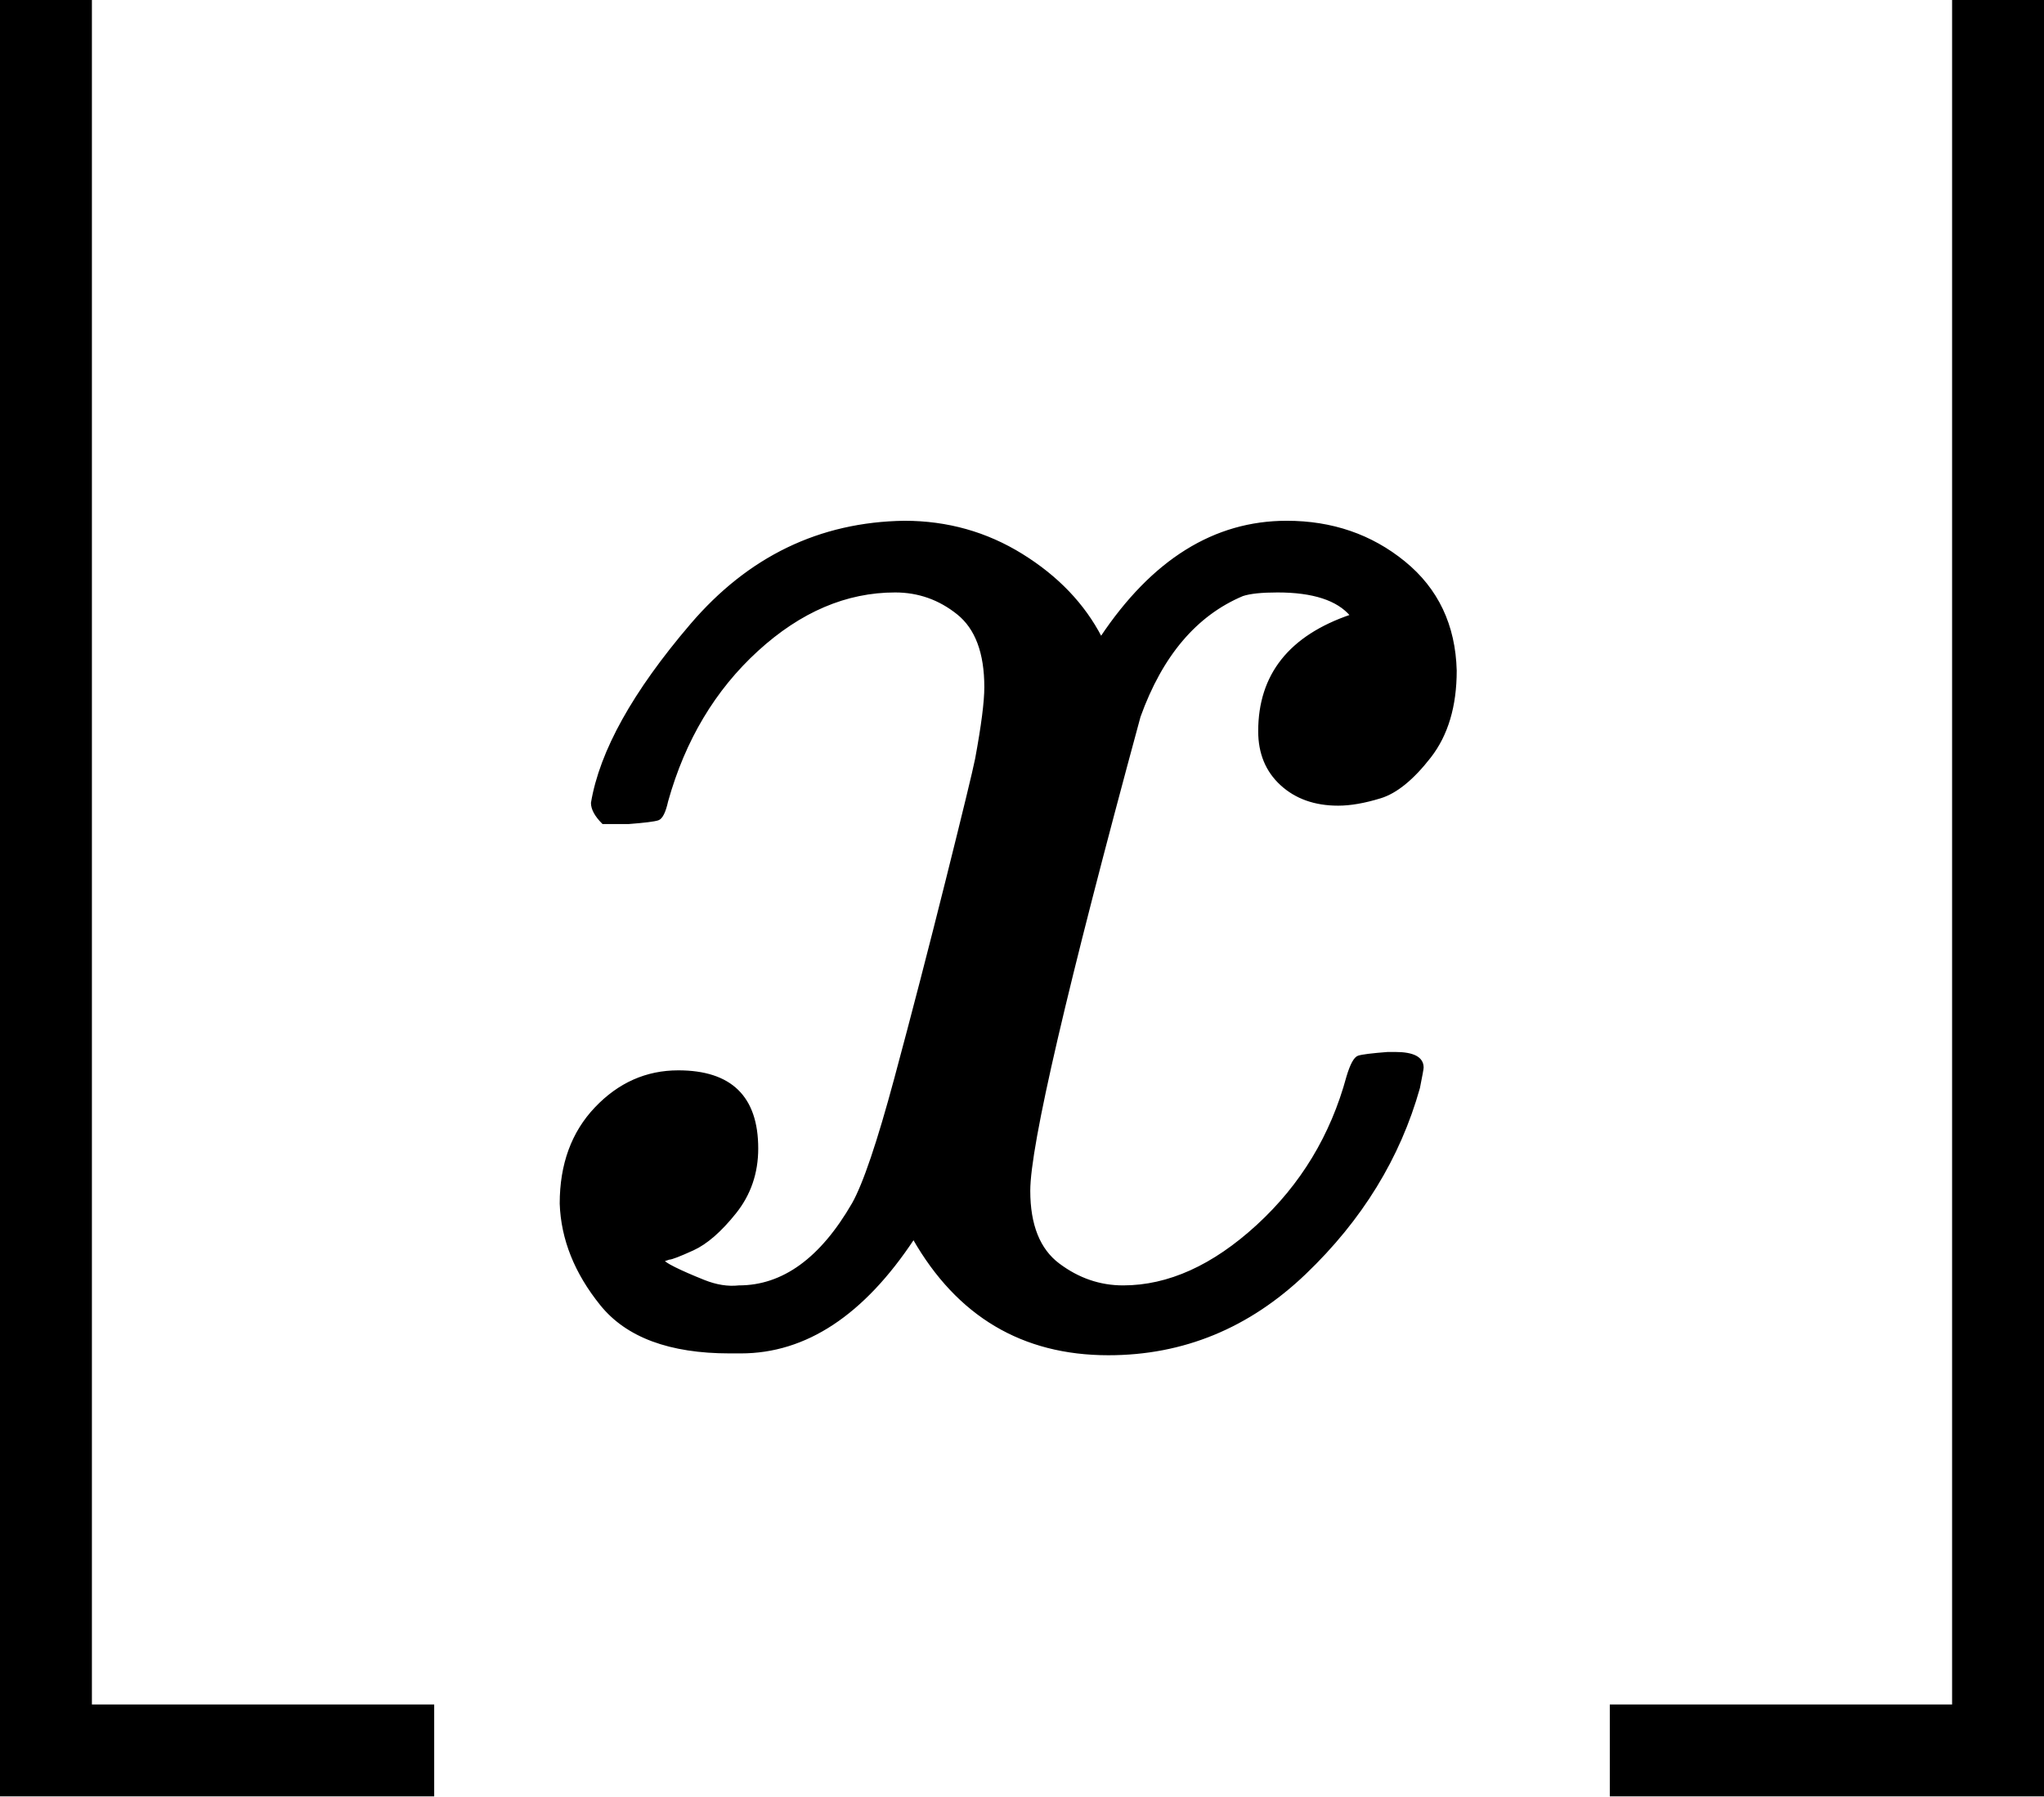
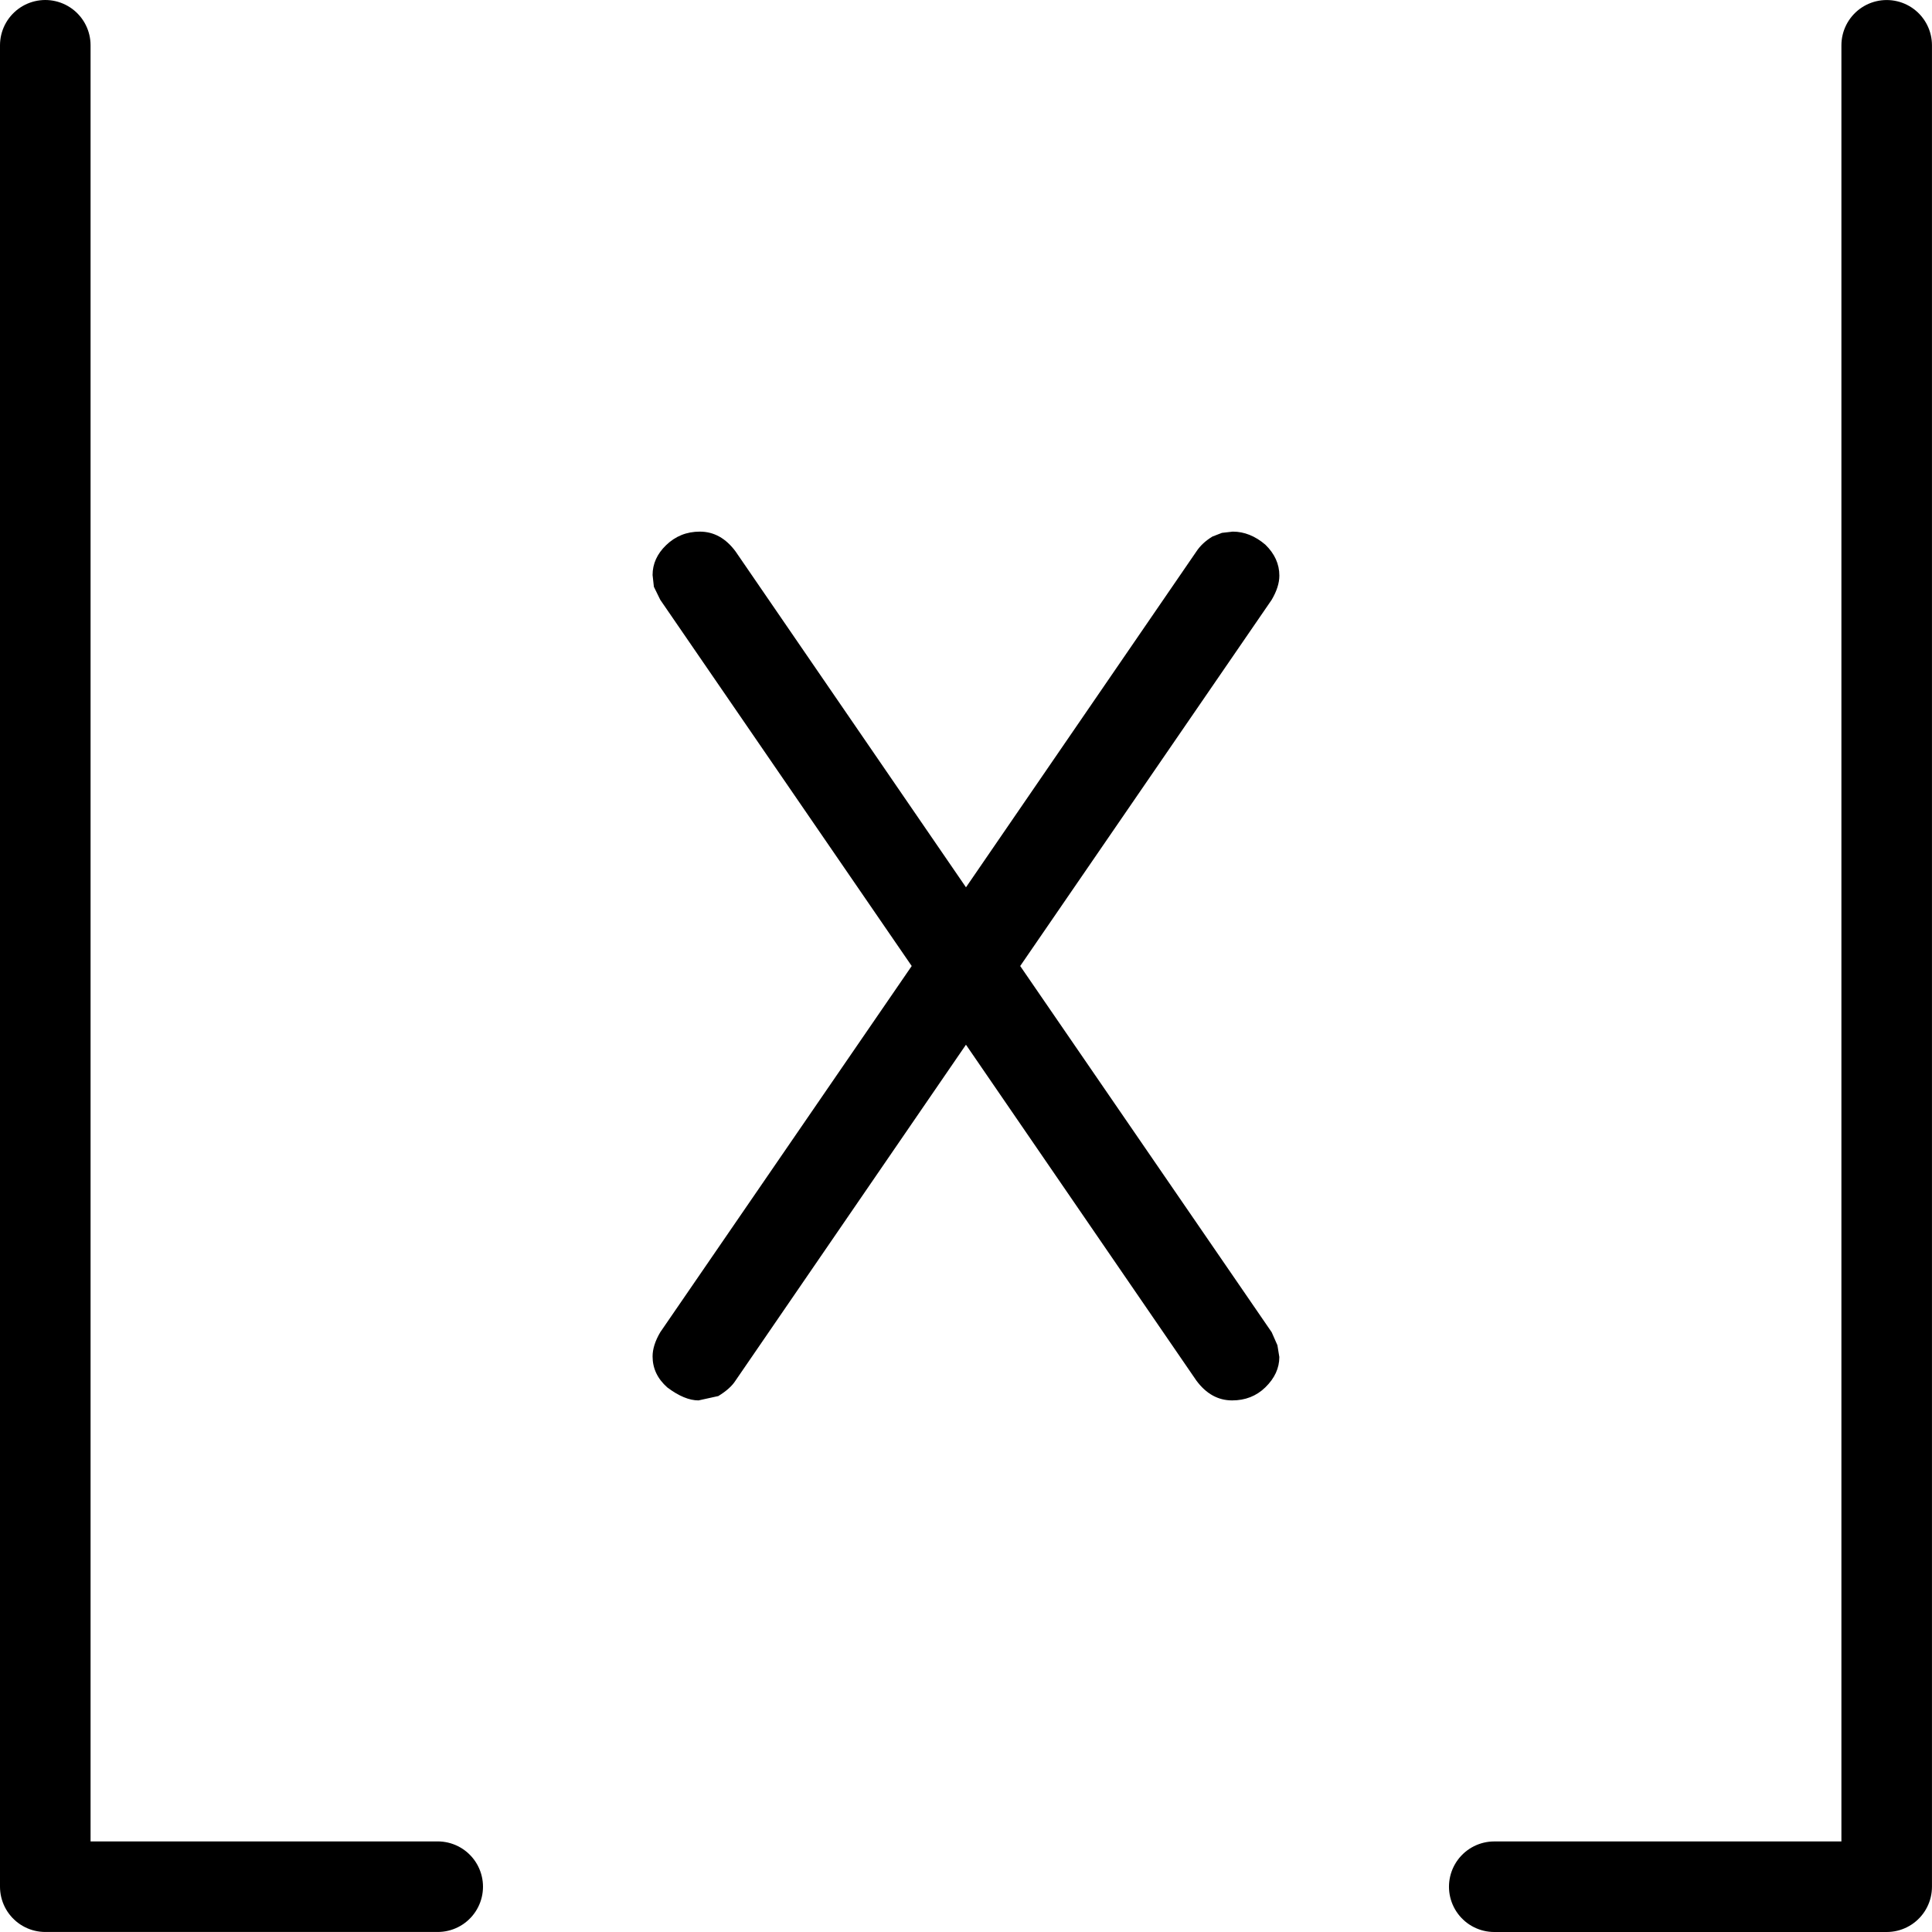
- <svg xmlns="http://www.w3.org/2000/svg" xmlns:xlink="http://www.w3.org/1999/xlink" width="1112" height="977.329" viewBox="0 -863.1 1112 977.329" role="img" focusable="false" aria-labelledby="MathJax-SVG-1-Title" version="1.1" id="svg3">
-   <defs aria-hidden="true" id="defs1">
-     <path stroke-width="1" id="E1-MJMAIN-230A" d="m 174,734 q 0,1 1,3 1,2 2,3 1,1 3,4 2,3 4,3 2,0 5,2 3,2 7,1 10,-2 18,-15 v -945 h 96 63 q 28,0 38,-3 10,-3 11,-17 1,-14 -11,-17 -12,-3 -42,-4 -7,0 -31,0 -24,0 -40,1 H 190 q -12,4 -16,16 z" />
-     <path stroke-width="1" id="E1-MJMATHI-78" d="m 52,289 q 7,42 54,97 47,55 116,56 35,0 64,-18 29,-18 43,-45 42,63 101,63 37,0 64,-22 27,-22 28,-59 0,-29 -14,-47 -14,-18 -27,-22 -13,-4 -23,-4 -19,0 -31,11 -12,11 -12,29 0,46 50,63 -11,13 -40,13 -13,0 -19,-2 -38,-16 -56,-66 -60,-221 -60,-258 0,-28 16,-40 16,-12 35,-12 37,0 73,33 36,33 49,81 3,10 6,11 3,1 16,2 h 4 q 15,0 15,-8 0,-1 -2,-11 Q 486,77 440,33 394,-11 333,-11 263,-11 227,52 186,-10 133,-10 h -6 q -49,0 -70,26 -21,26 -22,55 0,32 19,52 19,20 45,20 43,0 43,-42 Q 142,81 130,66 118,51 107,46 96,41 94,41 l -3,-1 q 0,-1 6,-4 6,-3 16,-7 10,-4 19,-3 36,0 62,45 9,16 23,68 14,52 28,108 14,56 16,66 5,27 5,39 0,28 -15,40 -15,12 -34,12 -40,0 -75,-32 -35,-32 -49,-82 -2,-9 -5,-10 -3,-1 -16,-2 H 58 q -6,6 -6,11 z" />
-     <path stroke-width="1" id="E1-MJMAIN-230B" d="m 229,734 q 0,1 1,3 1,2 2,3 1,1 3,4 2,3 4,3 2,0 5,2 3,2 7,1 11,-2 18,-15 v -970 q -3,-5 -13,-14 l -109,-1 H 77 q -34,0 -45,3 -11,3 -11,17 0,14 11,17 11,3 40,4 7,0 27,0 20,0 34,-1 h 96 z" />
-   </defs>
-   <use xlink:href="#E1-MJMATHI-78" x="444" y="0" id="use5" transform="matrix(1,0,0,-1,-173.9998,-137.2712)" style="fill:#000000;stroke:#000000;stroke-width:0" />
-   <path style="fill:none;stroke:#000000;stroke-width:50" d="M 25,-863.1 V 89.229 h 211.218" id="path6" />
-   <path style="fill:none;stroke:#000000;stroke-width:50" d="M 1087,-863.1 V 89.229 H 875.782" id="path7" />
+ <svg xmlns="http://www.w3.org/2000/svg" width="64" height="64.001" viewBox="0 -863.1 64 64.001" role="img" focusable="false" aria-labelledby="MathJax-SVG-1-Title" version="1.1" id="svg3">
+   <defs aria-hidden="true" id="defs1" />
+   <path style="font-size:42.667px;font-family:'GOST type B';-inkscape-font-specification:'GOST type B';stroke-width:0.04" d="m 32,-833.706 7.633,-11.126 q 0.19,-0.287 0.529,-0.493 l 0.317,-0.123 0.359,-0.041 q 0.571,0 1.078,0.431 0.465,0.452 0.465,1.026 0,0.369 -0.254,0.801 l -8.331,12.132 8.331,12.132 0.19,0.431 0.063,0.39 q 0,0.554 -0.465,1.006 -0.444,0.431 -1.099,0.431 -0.698,0 -1.184,-0.657 l -7.633,-11.126 -7.633,11.126 q -0.169,0.267 -0.571,0.513 l -0.655,0.144 q -0.465,0 -1.036,-0.431 -0.486,-0.431 -0.486,-1.026 0,-0.369 0.254,-0.801 l 8.33,-12.132 -8.33,-12.132 -0.211,-0.431 -0.043,-0.39 q 0,-0.554 0.444,-0.985 0.465,-0.452 1.121,-0.452 0.698,0 1.184,0.657 z" id="text1-9-1-2-5-7-8" aria-label="X" />
+   <path style="fill:none;stroke:#000000;stroke-width:3;stroke-linecap:round;stroke-linejoin:round;stroke-dasharray:none;stroke-opacity:1" d="m 62.5,-861.599 v 61 h -13" id="path8-73-1-9" />
+   <path style="fill:none;stroke:#000000;stroke-width:3;stroke-linecap:round;stroke-linejoin:round;stroke-dasharray:none;stroke-opacity:1" d="m 1.5,-861.6 v 61 h 13" id="path8-73-1-1-5" />
</svg>
